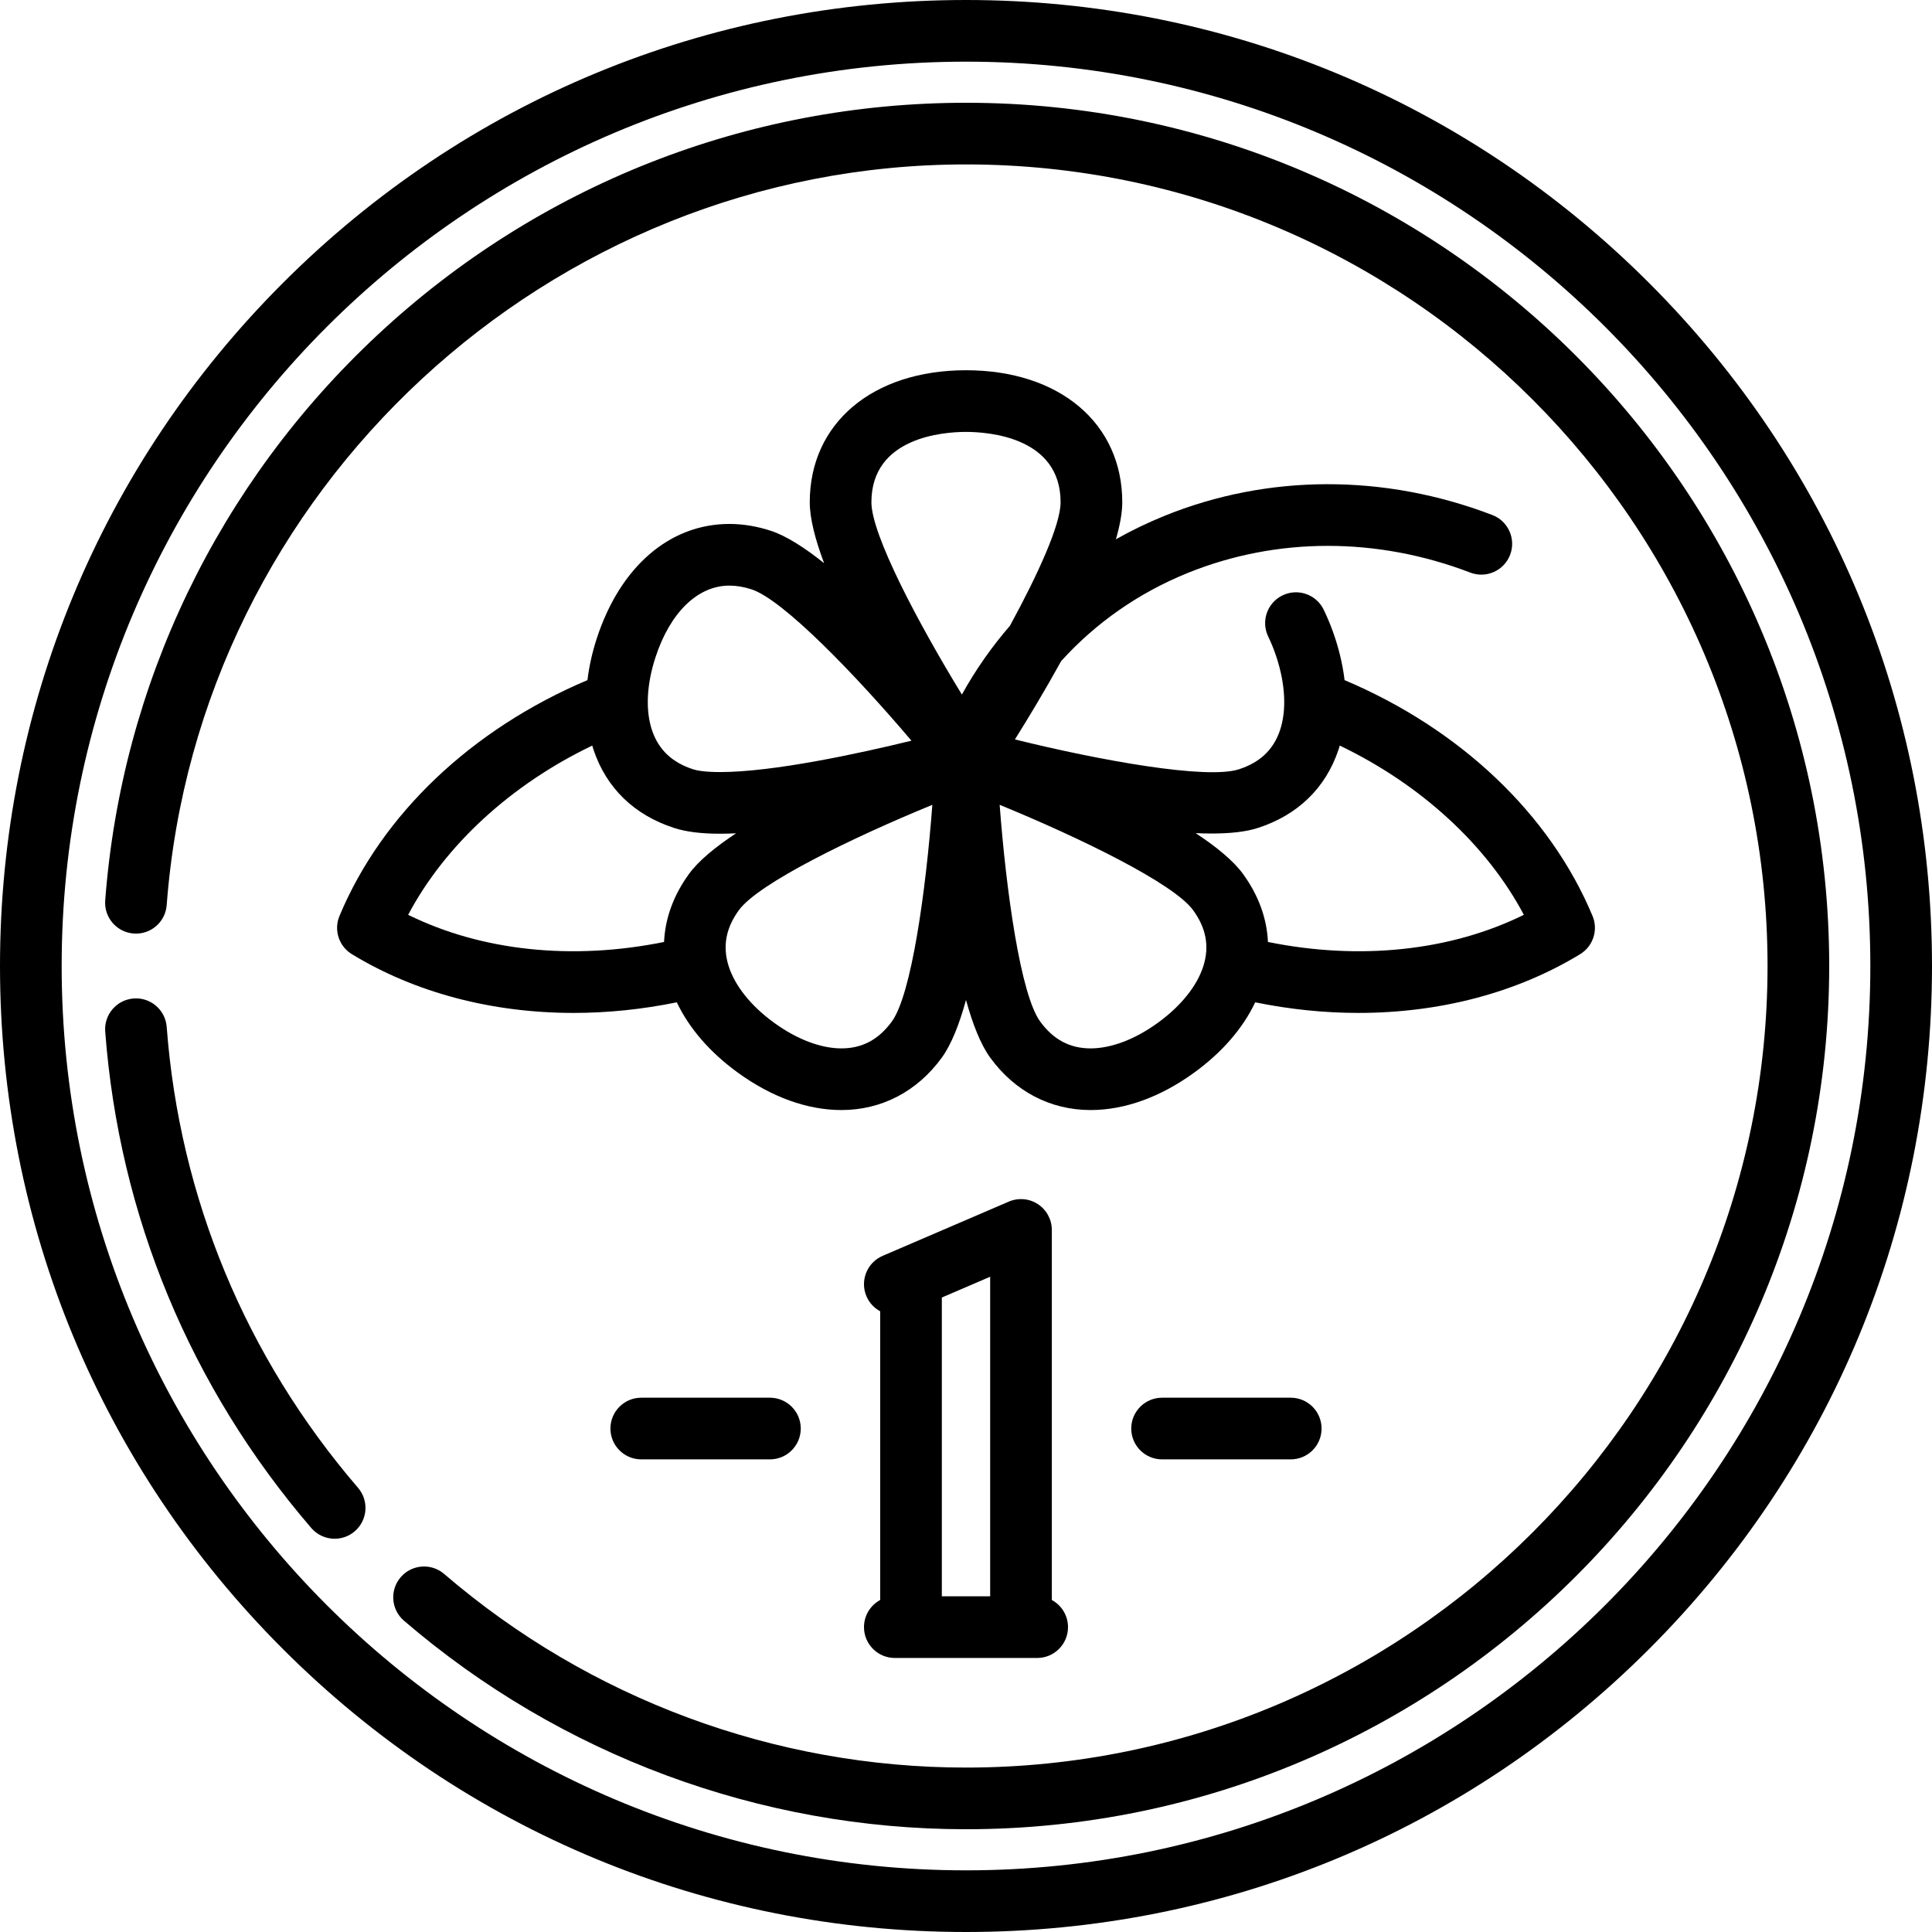
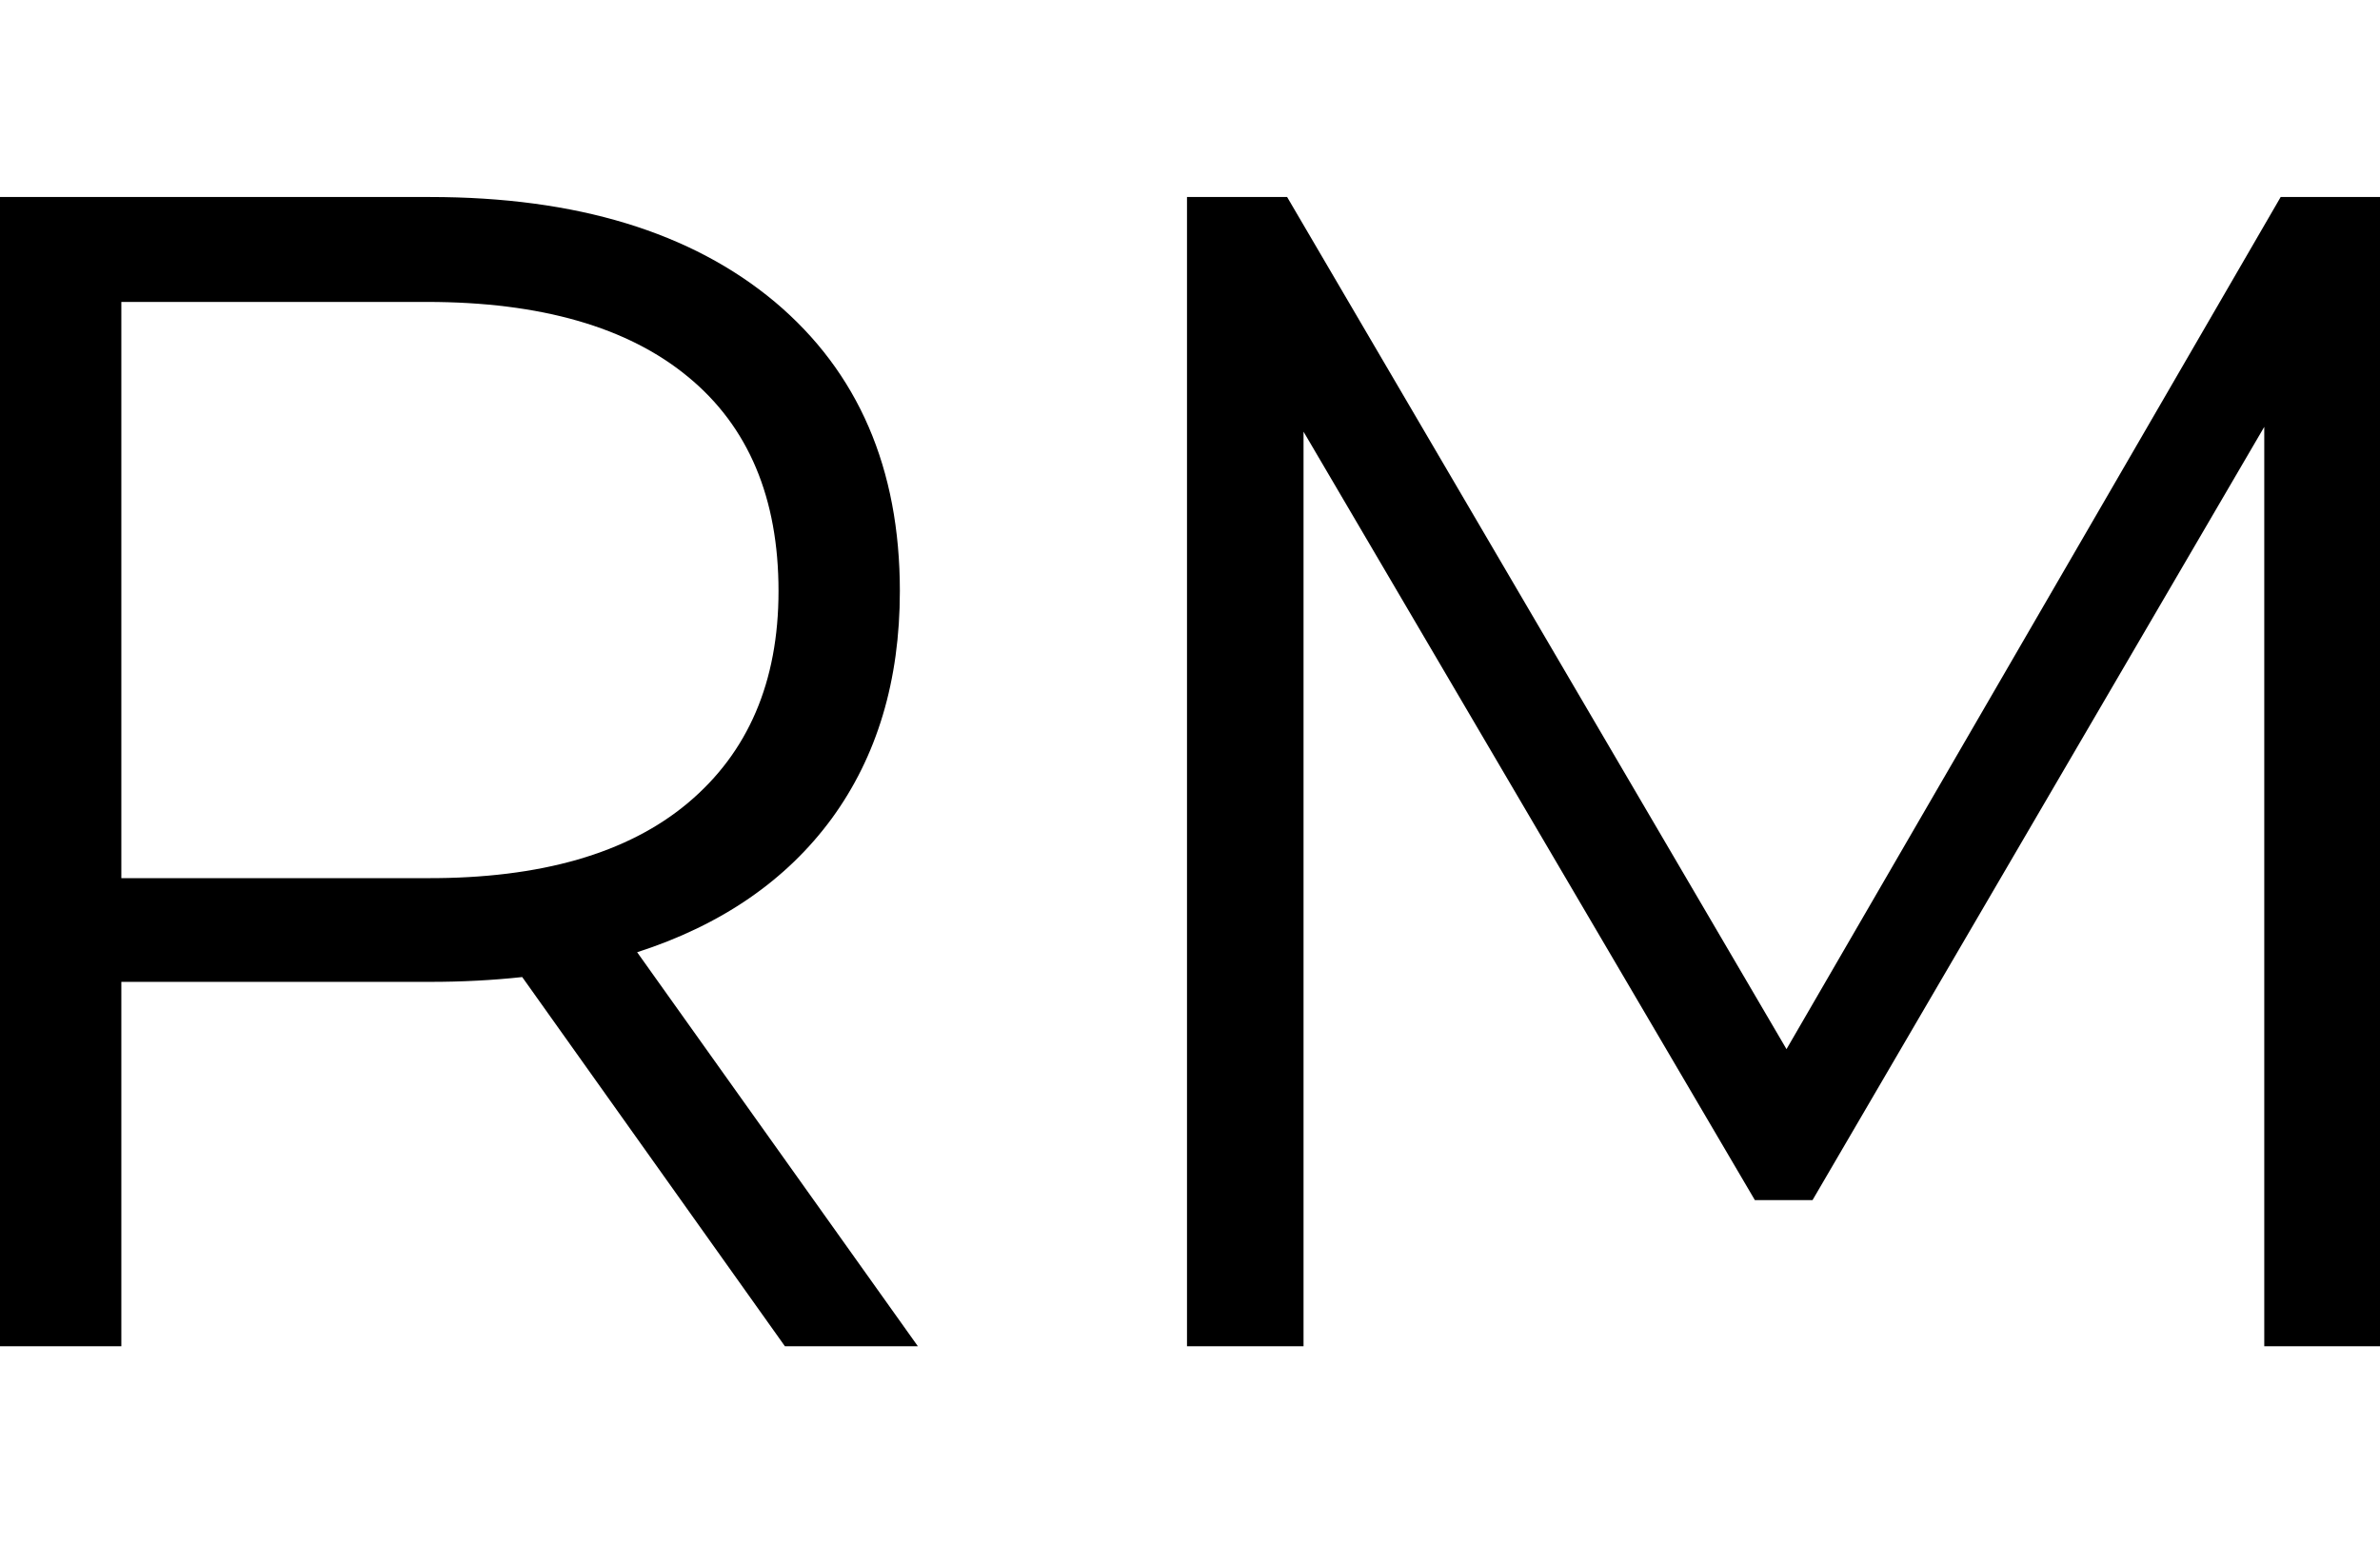
- <svg xmlns="http://www.w3.org/2000/svg" version="1.1" id="Capa_1" x="0px" y="0px" viewBox="0 0 470 470" style="enable-background:new 0 0 470 470;" xml:space="preserve" width="512px" height="512px">
+ <svg xmlns="http://www.w3.org/2000/svg" version="1.1" id="Capa_1" x="0px" y="0px" viewBox="0 0 594.3 385.4" style="enable-background:new 0 0 594.3 385.4;" xml:space="preserve">
  <g>
-     <path d="M401.17,68.83C356.785,24.444,297.771,0,235,0S113.215,24.444,68.83,68.83C24.444,113.215,0,172.229,0,235   s24.444,121.785,68.83,166.17C113.215,445.556,172.229,470,235,470s121.785-24.444,166.17-68.83   C445.556,356.785,470,297.771,470,235S445.556,113.215,401.17,68.83z M235,455c-121.309,0-220-98.691-220-220S113.691,15,235,15   s220,98.691,220,220S356.309,455,235,455z" fill="#000000" />
-     <path d="M282.699,340.022c-4.142,0-7.5,3.358-7.5,7.5s3.358,7.5,7.5,7.5H314c4.142,0,7.5-3.358,7.5-7.5s-3.358-7.5-7.5-7.5H282.699   z" fill="#000000" />
-     <path d="M156,340.022c-4.142,0-7.5,3.358-7.5,7.5s3.358,7.5,7.5,7.5h31.301c4.142,0,7.5-3.358,7.5-7.5s-3.358-7.5-7.5-7.5H156z" fill="#000000" />
-     <path d="M210.183,395.836c0,4.142,3.358,7.5,7.5,7.5h34.634c4.142,0,7.5-3.358,7.5-7.5c0-2.853-1.594-5.333-3.939-6.602v-90.027   c0-2.522-1.268-4.876-3.375-6.264c-2.106-1.388-4.771-1.624-7.087-0.626l-26.688,11.473c-0.019,0.008-0.038,0.016-0.057,0.024   l-3.95,1.698c-3.806,1.636-5.564,6.047-3.928,9.852c0.695,1.616,1.892,2.858,3.329,3.632v70.237   C211.777,390.502,210.183,392.983,210.183,395.836z M240.878,388.336h-11.756v-72.687l11.756-5.054V388.336z" fill="#000000" />
-     <path d="M177.436,127.46c-14.532,0-26.593,10.42-32.264,27.874c-1.118,3.44-1.867,6.827-2.263,10.122   c-28.147,11.902-49.99,32.603-60.326,57.375c-1.426,3.418-0.144,7.366,3.02,9.293c15.494,9.44,34.218,14.292,53.941,14.292   c8.248,0,16.672-0.864,25.105-2.581c2.997,6.327,8.053,12.171,14.836,17.099c8.202,5.959,16.918,9.109,25.205,9.109   c9.777,0,18.45-4.525,24.42-12.743c2.338-3.219,4.28-8.177,5.892-14.032c1.612,5.855,3.553,10.813,5.892,14.032   c5.971,8.218,14.643,12.743,24.42,12.743c8.287,0,17.002-3.15,25.205-9.109c6.783-4.928,11.839-10.772,14.836-17.099   c8.433,1.717,16.856,2.58,25.105,2.58c19.721,0,38.448-4.853,53.941-14.292c3.163-1.927,4.446-5.875,3.02-9.293   c-10.336-24.772-32.179-45.472-60.326-57.375c-0.396-3.294-1.145-6.681-2.263-10.12c-0.796-2.45-1.744-4.814-2.818-7.024   c-1.811-3.726-6.297-5.279-10.023-3.468c-3.726,1.81-5.278,6.298-3.468,10.023c0.773,1.591,1.46,3.307,2.043,5.103   c2.148,6.612,2.436,12.902,0.81,17.711c-1.591,4.704-4.852,7.798-9.971,9.461c-7.874,2.557-33.879-2.156-54.504-7.259   c3.246-5.184,7.299-11.892,11.245-19.052c8.363-9.248,18.781-16.574,30.773-21.436c21.623-8.767,46.042-8.801,68.759-0.098   c3.869,1.481,8.206-0.452,9.687-4.321c1.481-3.868-0.453-8.205-4.321-9.687c-26.279-10.066-54.605-9.993-79.761,0.205   c-4.098,1.661-8.039,3.568-11.813,5.7c0.972-3.376,1.545-6.446,1.545-9.015c0-19.206-15.276-32.109-38.012-32.109   s-38.012,12.903-38.012,32.109c0,3.98,1.349,9.137,3.488,14.824c-4.748-3.792-9.236-6.668-13.021-7.898   C184.096,128.014,180.725,127.46,177.436,127.46z M159.438,159.97c3.563-10.963,10.291-17.509,17.998-17.509   c1.712,0,3.524,0.307,5.385,0.911c7.699,2.502,25.335,20.816,38.909,36.819c-12.793,3.116-33.571,7.631-46.56,7.631   c-3.896,0-5.79-0.426-6.571-0.68c-5.118-1.663-8.379-4.758-9.97-9.461C157.001,172.873,157.289,166.583,159.438,159.97z    M99.292,222.548c8.984-16.958,25.05-31.711,44.782-41.168c0.111,0.371,0.222,0.742,0.345,1.107   c3.125,9.24,9.883,15.783,19.544,18.921c2.929,0.952,6.594,1.414,11.207,1.414c1.247,0,2.554-0.039,3.9-0.104   c-5.042,3.329-9.137,6.692-11.466,9.897c-3.763,5.18-5.795,10.776-6.059,16.538C139.203,233.686,117.126,231.347,99.292,222.548z    M216.973,248.484c-3.207,4.414-7.225,6.56-12.285,6.56c-5.025,0-10.846-2.218-16.388-6.245   c-5.625-4.086-9.555-9.006-11.065-13.852c-1.478-4.741-0.658-9.161,2.504-13.515c4.761-6.553,27.652-17.676,47.073-25.64   C225.239,216.723,221.734,241.931,216.973,248.484z M281.7,248.799c-5.542,4.027-11.363,6.245-16.388,6.245   c-5.06,0-9.078-2.146-12.285-6.56c-4.761-6.554-8.266-31.761-9.839-52.693c19.418,7.96,42.307,19.082,47.073,25.641   c3.163,4.354,3.982,8.774,2.505,13.515C291.255,239.793,287.325,244.712,281.7,248.799z M306.037,201.408   c9.661-3.139,16.42-9.682,19.544-18.921c0.123-0.365,0.234-0.736,0.345-1.107c19.731,9.458,35.798,24.211,44.782,41.168   c-17.836,8.799-39.913,11.137-62.253,6.605c-0.264-5.761-2.296-11.358-6.059-16.537c-2.338-3.218-6.459-6.597-11.529-9.939   c1.337,0.061,2.64,0.095,3.895,0.095C299.205,202.771,303.086,202.367,306.037,201.408z M235,105.071   c5.398,0,23.012,1.234,23.012,17.109c0,5.449-5.423,17.392-12.329,30.062c-4.438,5.116-8.352,10.709-11.685,16.721   c-10.741-17.567-22.009-38.92-22.009-46.783C211.988,106.305,229.602,105.071,235,105.071z" fill="#000000" />
-     <path d="M234.993,25c-53.226,0-104.028,20.024-143.048,56.385c-38.817,36.172-62.381,85.064-66.35,137.671   c-0.312,4.13,2.784,7.731,6.914,8.043c4.138,0.315,7.731-2.784,8.043-6.914C48.175,119.146,133.584,40,234.993,40   c107.523,0,195,87.477,195,195s-87.477,195-195,195c-46.522,0-91.604-16.729-126.942-47.106c-3.142-2.699-7.876-2.342-10.577,0.798   c-2.7,3.141-2.343,7.876,0.798,10.577C136.33,426.983,184.885,445,234.993,445c115.794,0,210-94.206,210-210S350.787,25,234.993,25   z" fill="#000000" />
-     <path d="M40.552,249.815c-0.312-4.13-3.909-7.237-8.043-6.914c-4.13,0.312-7.226,3.913-6.914,8.043   c3.379,44.792,20.714,86.556,50.129,120.776c1.483,1.726,3.581,2.611,5.691,2.611c1.731,0,3.47-0.596,4.886-1.813   c3.141-2.7,3.499-7.436,0.798-10.577C59.785,330.167,43.689,291.394,40.552,249.815z" fill="#000000" />
+     <path d="M196,336.2L130.4,244c-7.4,0.8-15,1.2-23,1.2H30.3v91H0v-287h107.4c36.6,0,65.3,8.8,86.1,26.2   c20.8,17.5,31.2,41.6,31.2,72.2c0,22.4-5.7,41.3-17,56.8c-11.3,15.4-27.5,26.6-48.6,33.4l70.1,98.4H196z M171.8,200.5   c15-12.6,22.6-30.2,22.6-52.9c0-23.2-7.5-41.1-22.6-53.5c-15-12.4-36.8-18.7-65.2-18.7H30.3v143.9h76.3   C135,219.4,156.8,213.1,171.8,200.5z" />
+     <path d="M594.5,49.2v287h-29.1V106.6L452.6,299.7h-14.4L325.5,107.8v228.4h-29.1v-287h25L446.1,262L569.5,49.2H594.5z" />
  </g>
-   <g>
- </g>
-   <g>
- </g>
-   <g>
- </g>
-   <g>
- </g>
-   <g>
- </g>
-   <g>
- </g>
-   <g>
- </g>
-   <g>
- </g>
-   <g>
- </g>
-   <g>
- </g>
-   <g>
- </g>
-   <g>
- </g>
-   <g>
- </g>
-   <g>
- </g>
-   <g>
- </g>
</svg>
